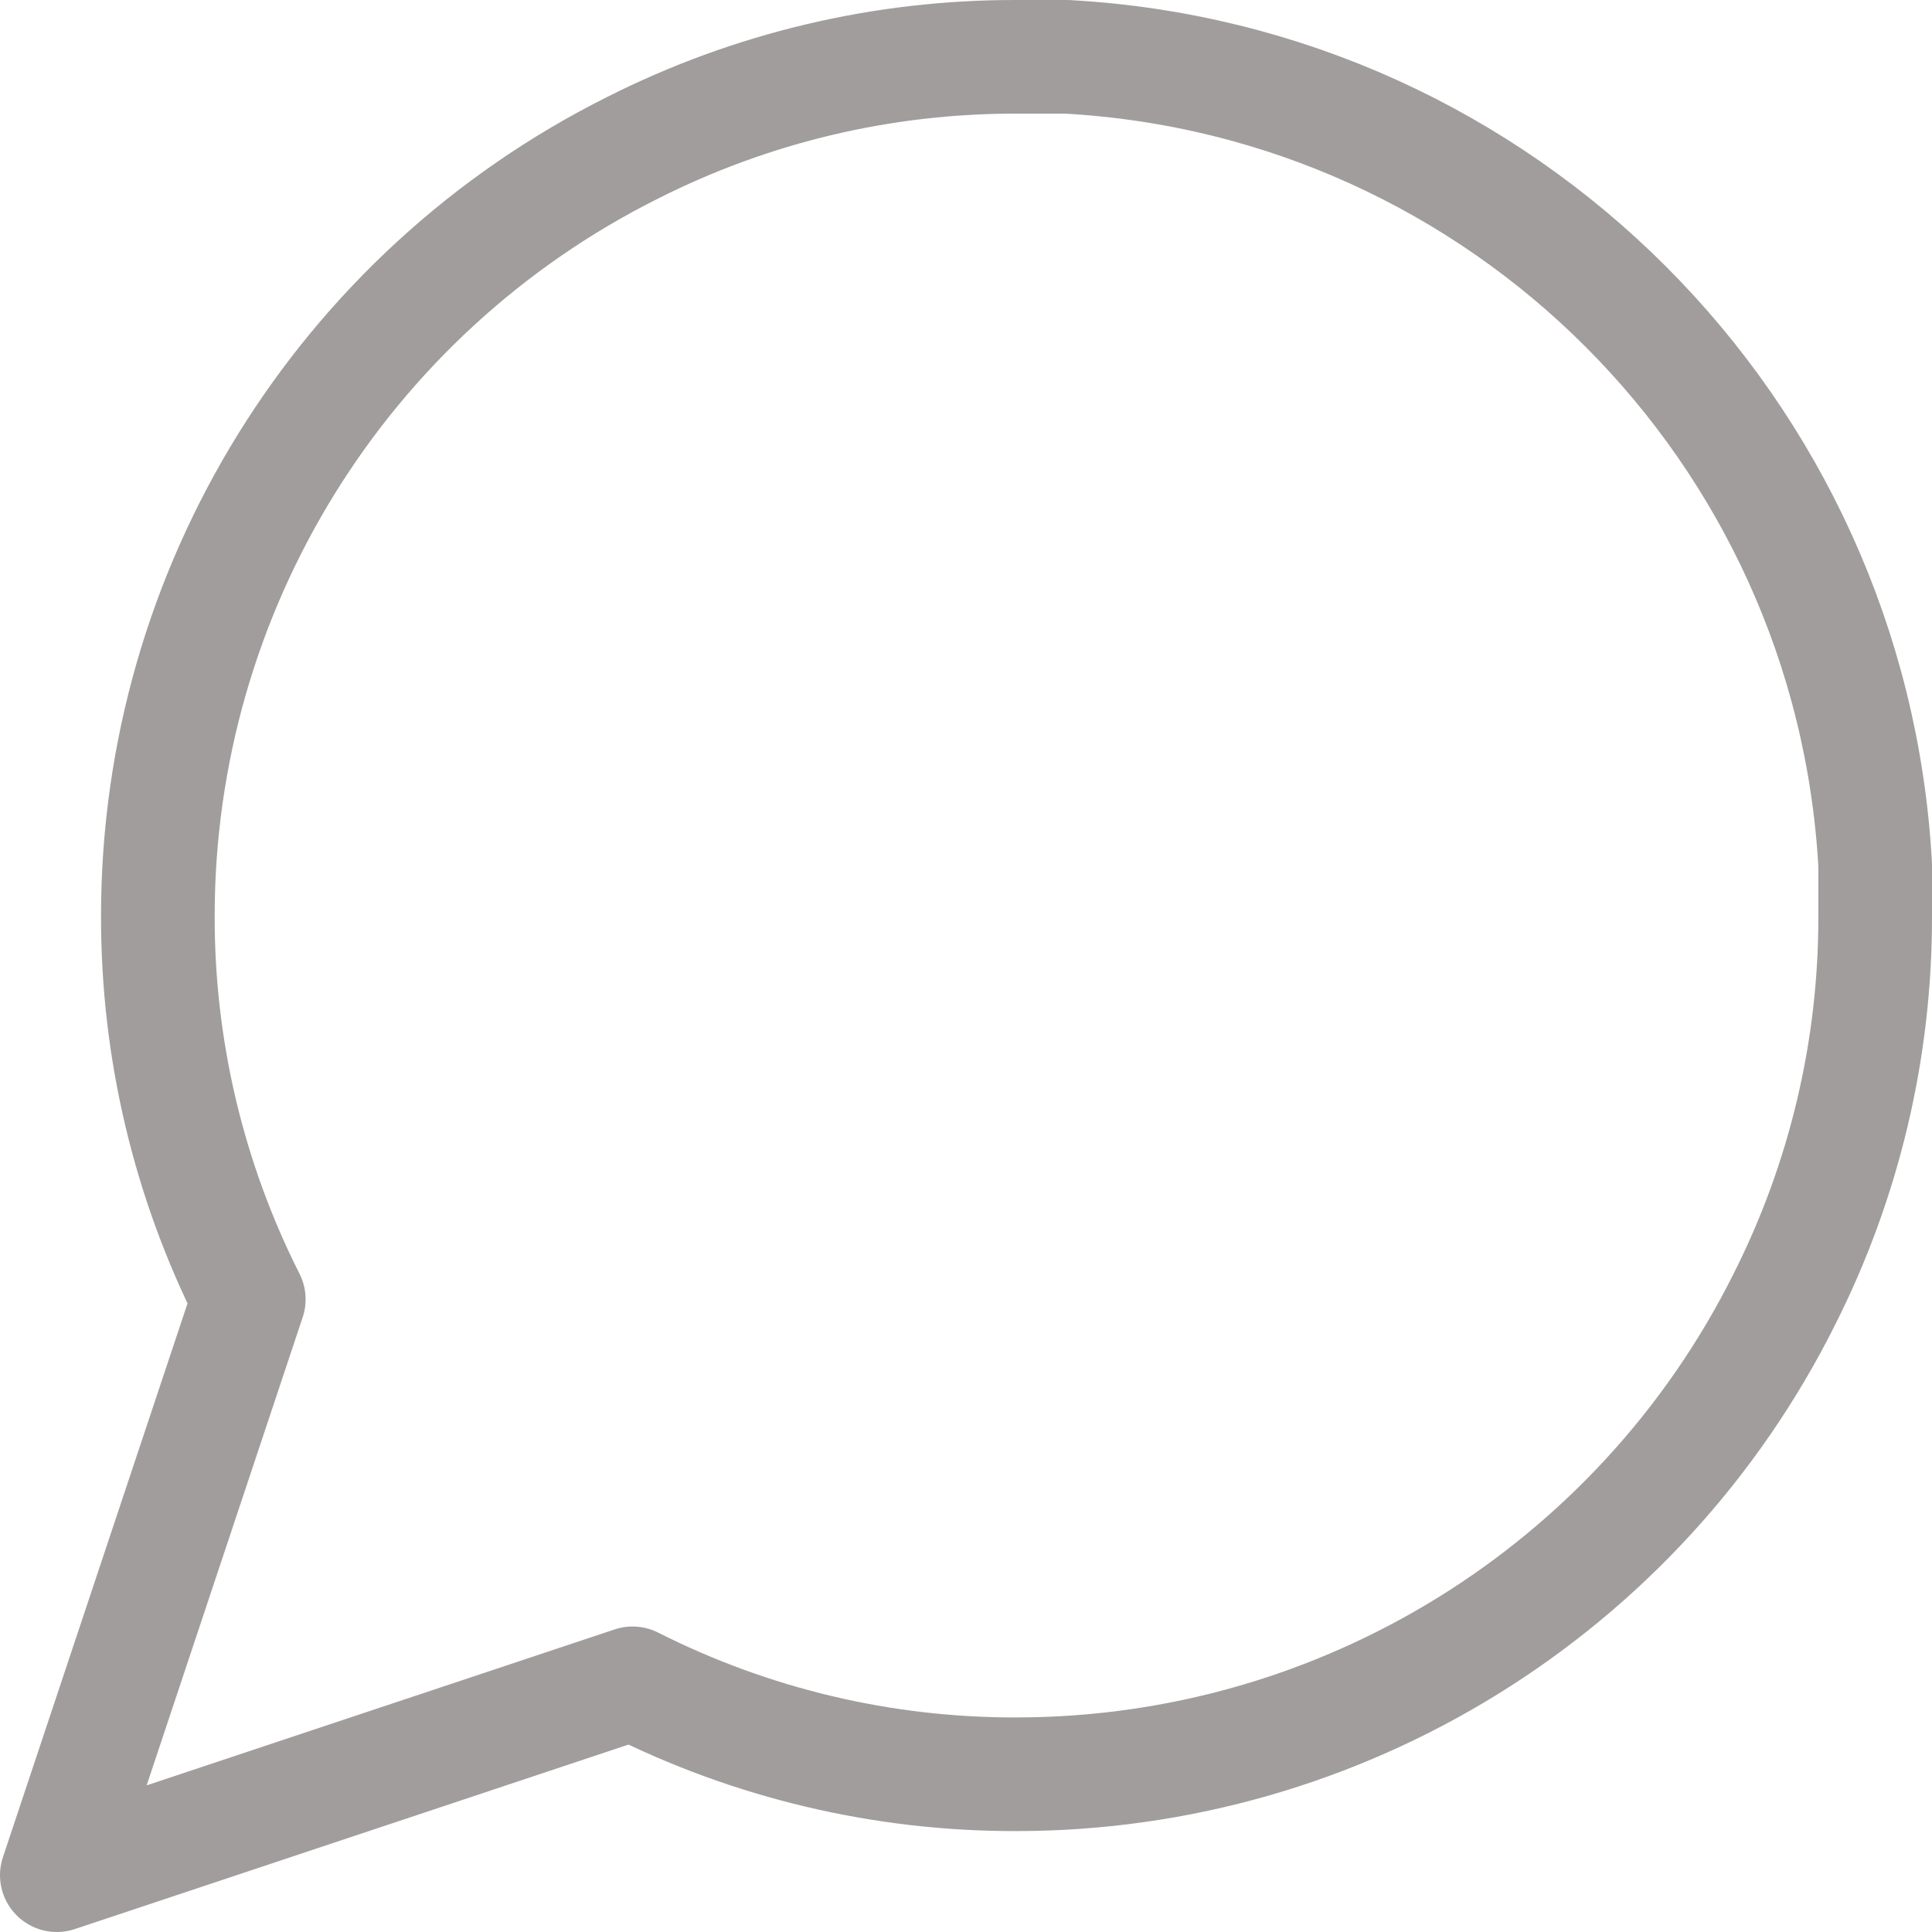
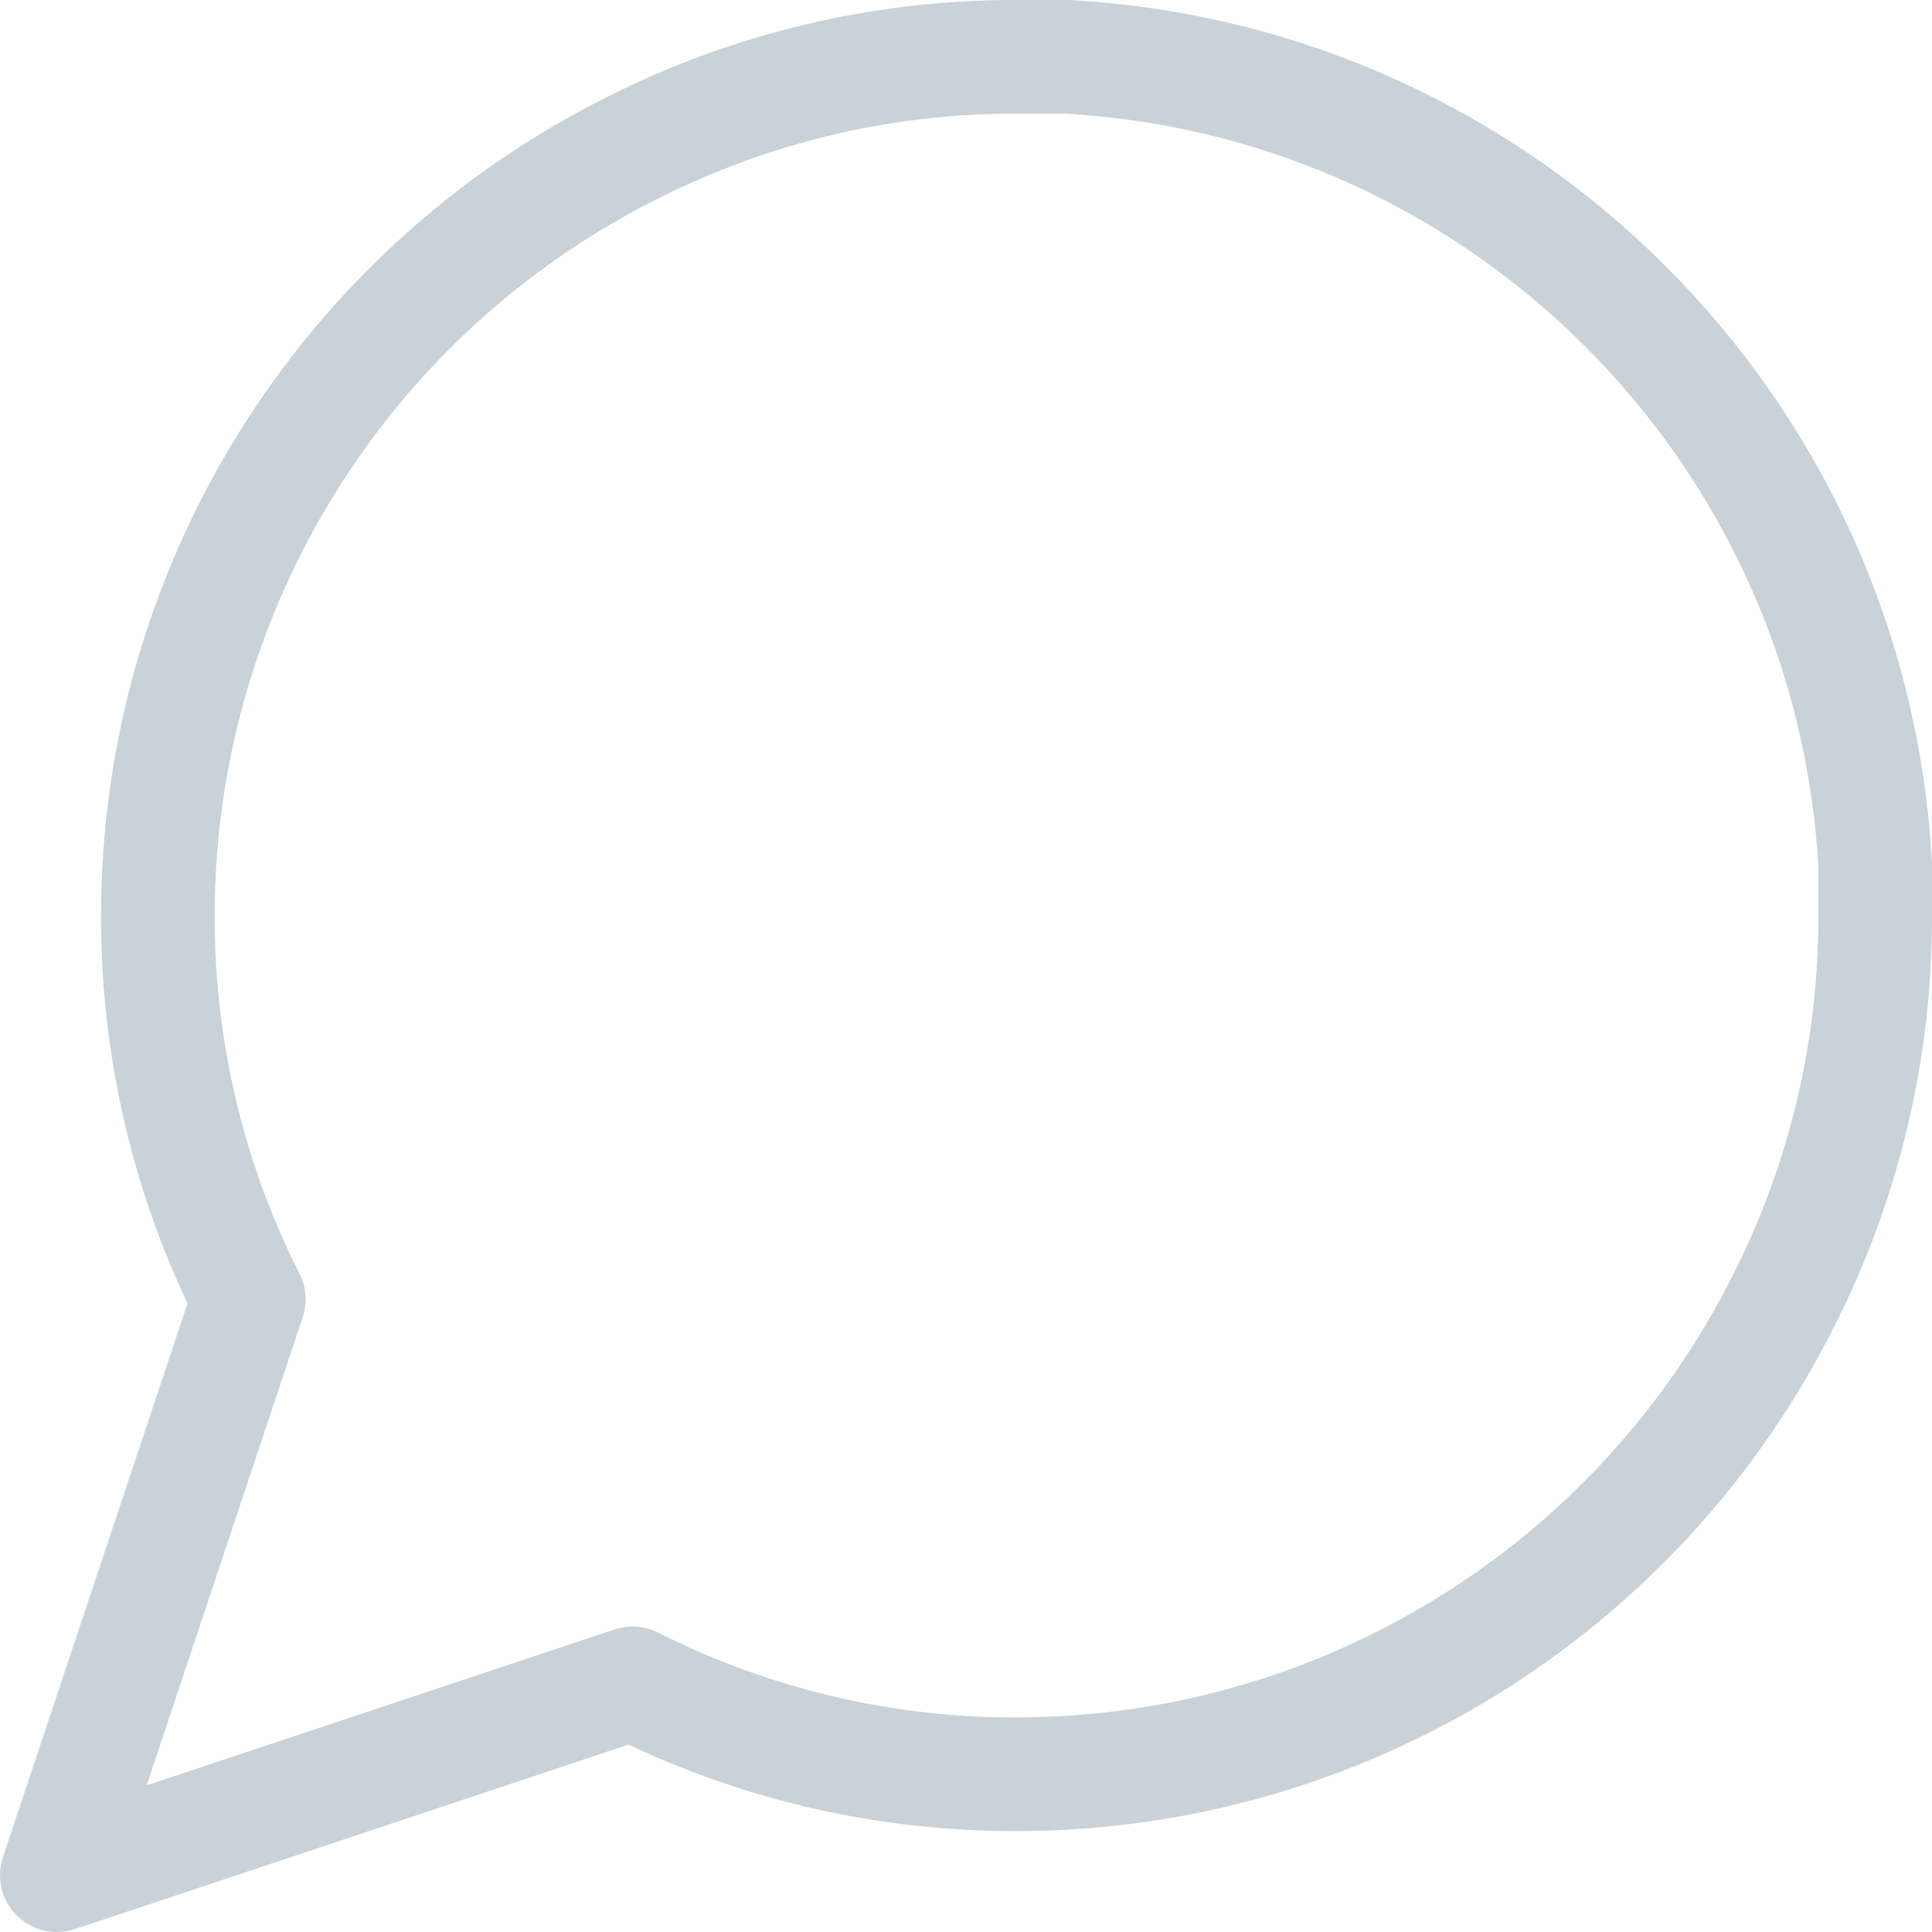
<svg xmlns="http://www.w3.org/2000/svg" width="17" height="17">
-   <path d="M16.5 8.056a7.449 7.449 0 0 1-.8 3.378 7.556 7.556 0 0 1-6.756 4.178 7.449 7.449 0 0 1-3.378-.8L.5 16.5l1.689-5.067a7.449 7.449 0 0 1-.8-3.378A7.556 7.556 0 0 1 5.567 1.3 7.449 7.449 0 0 1 8.944.5h.444A7.538 7.538 0 0 1 16.5 7.611Z" fill="none" stroke="#a19d9d" stroke-linecap="round" stroke-linejoin="round" />
+   <path d="M16.5 8.056a7.449 7.449 0 0 1-.8 3.378 7.556 7.556 0 0 1-6.756 4.178 7.449 7.449 0 0 1-3.378-.8L.5 16.5l1.689-5.067a7.449 7.449 0 0 1-.8-3.378A7.556 7.556 0 0 1 5.567 1.3 7.449 7.449 0 0 1 8.944.5h.444A7.538 7.538 0 0 1 16.5 7.611Z" fill="none" stroke="#c9d1d9" stroke-linecap="round" stroke-linejoin="round" />
</svg>
